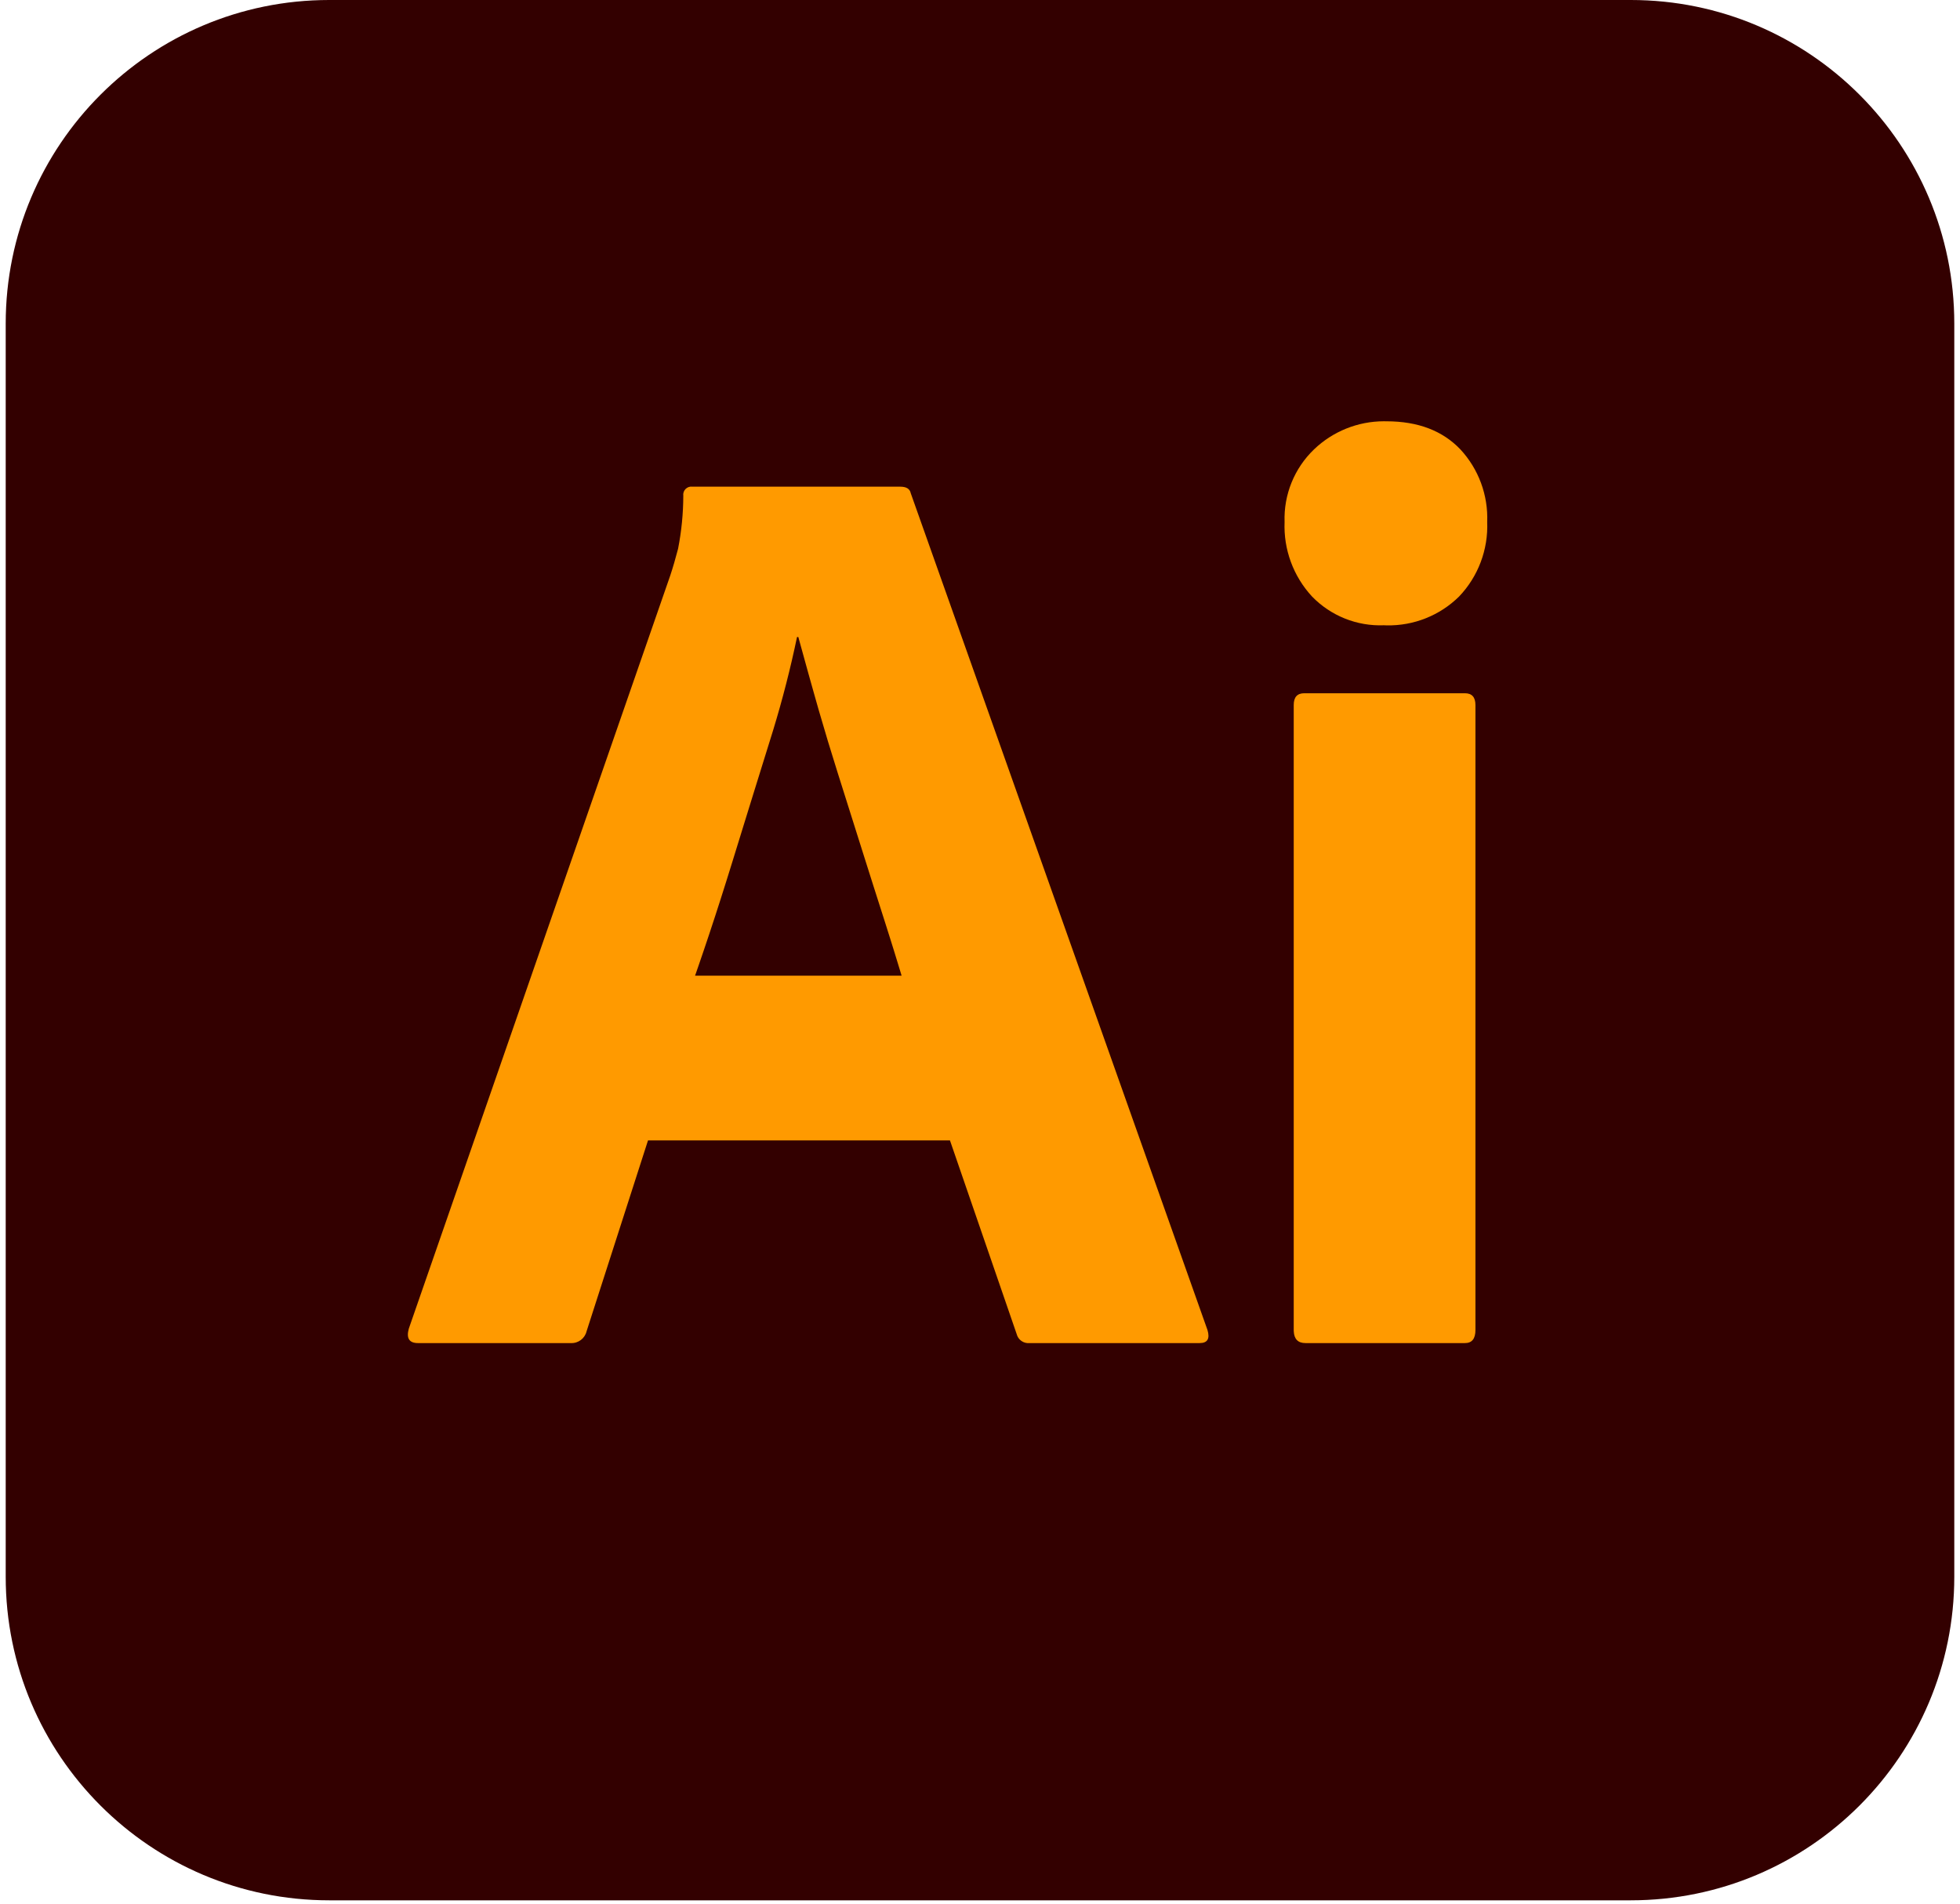
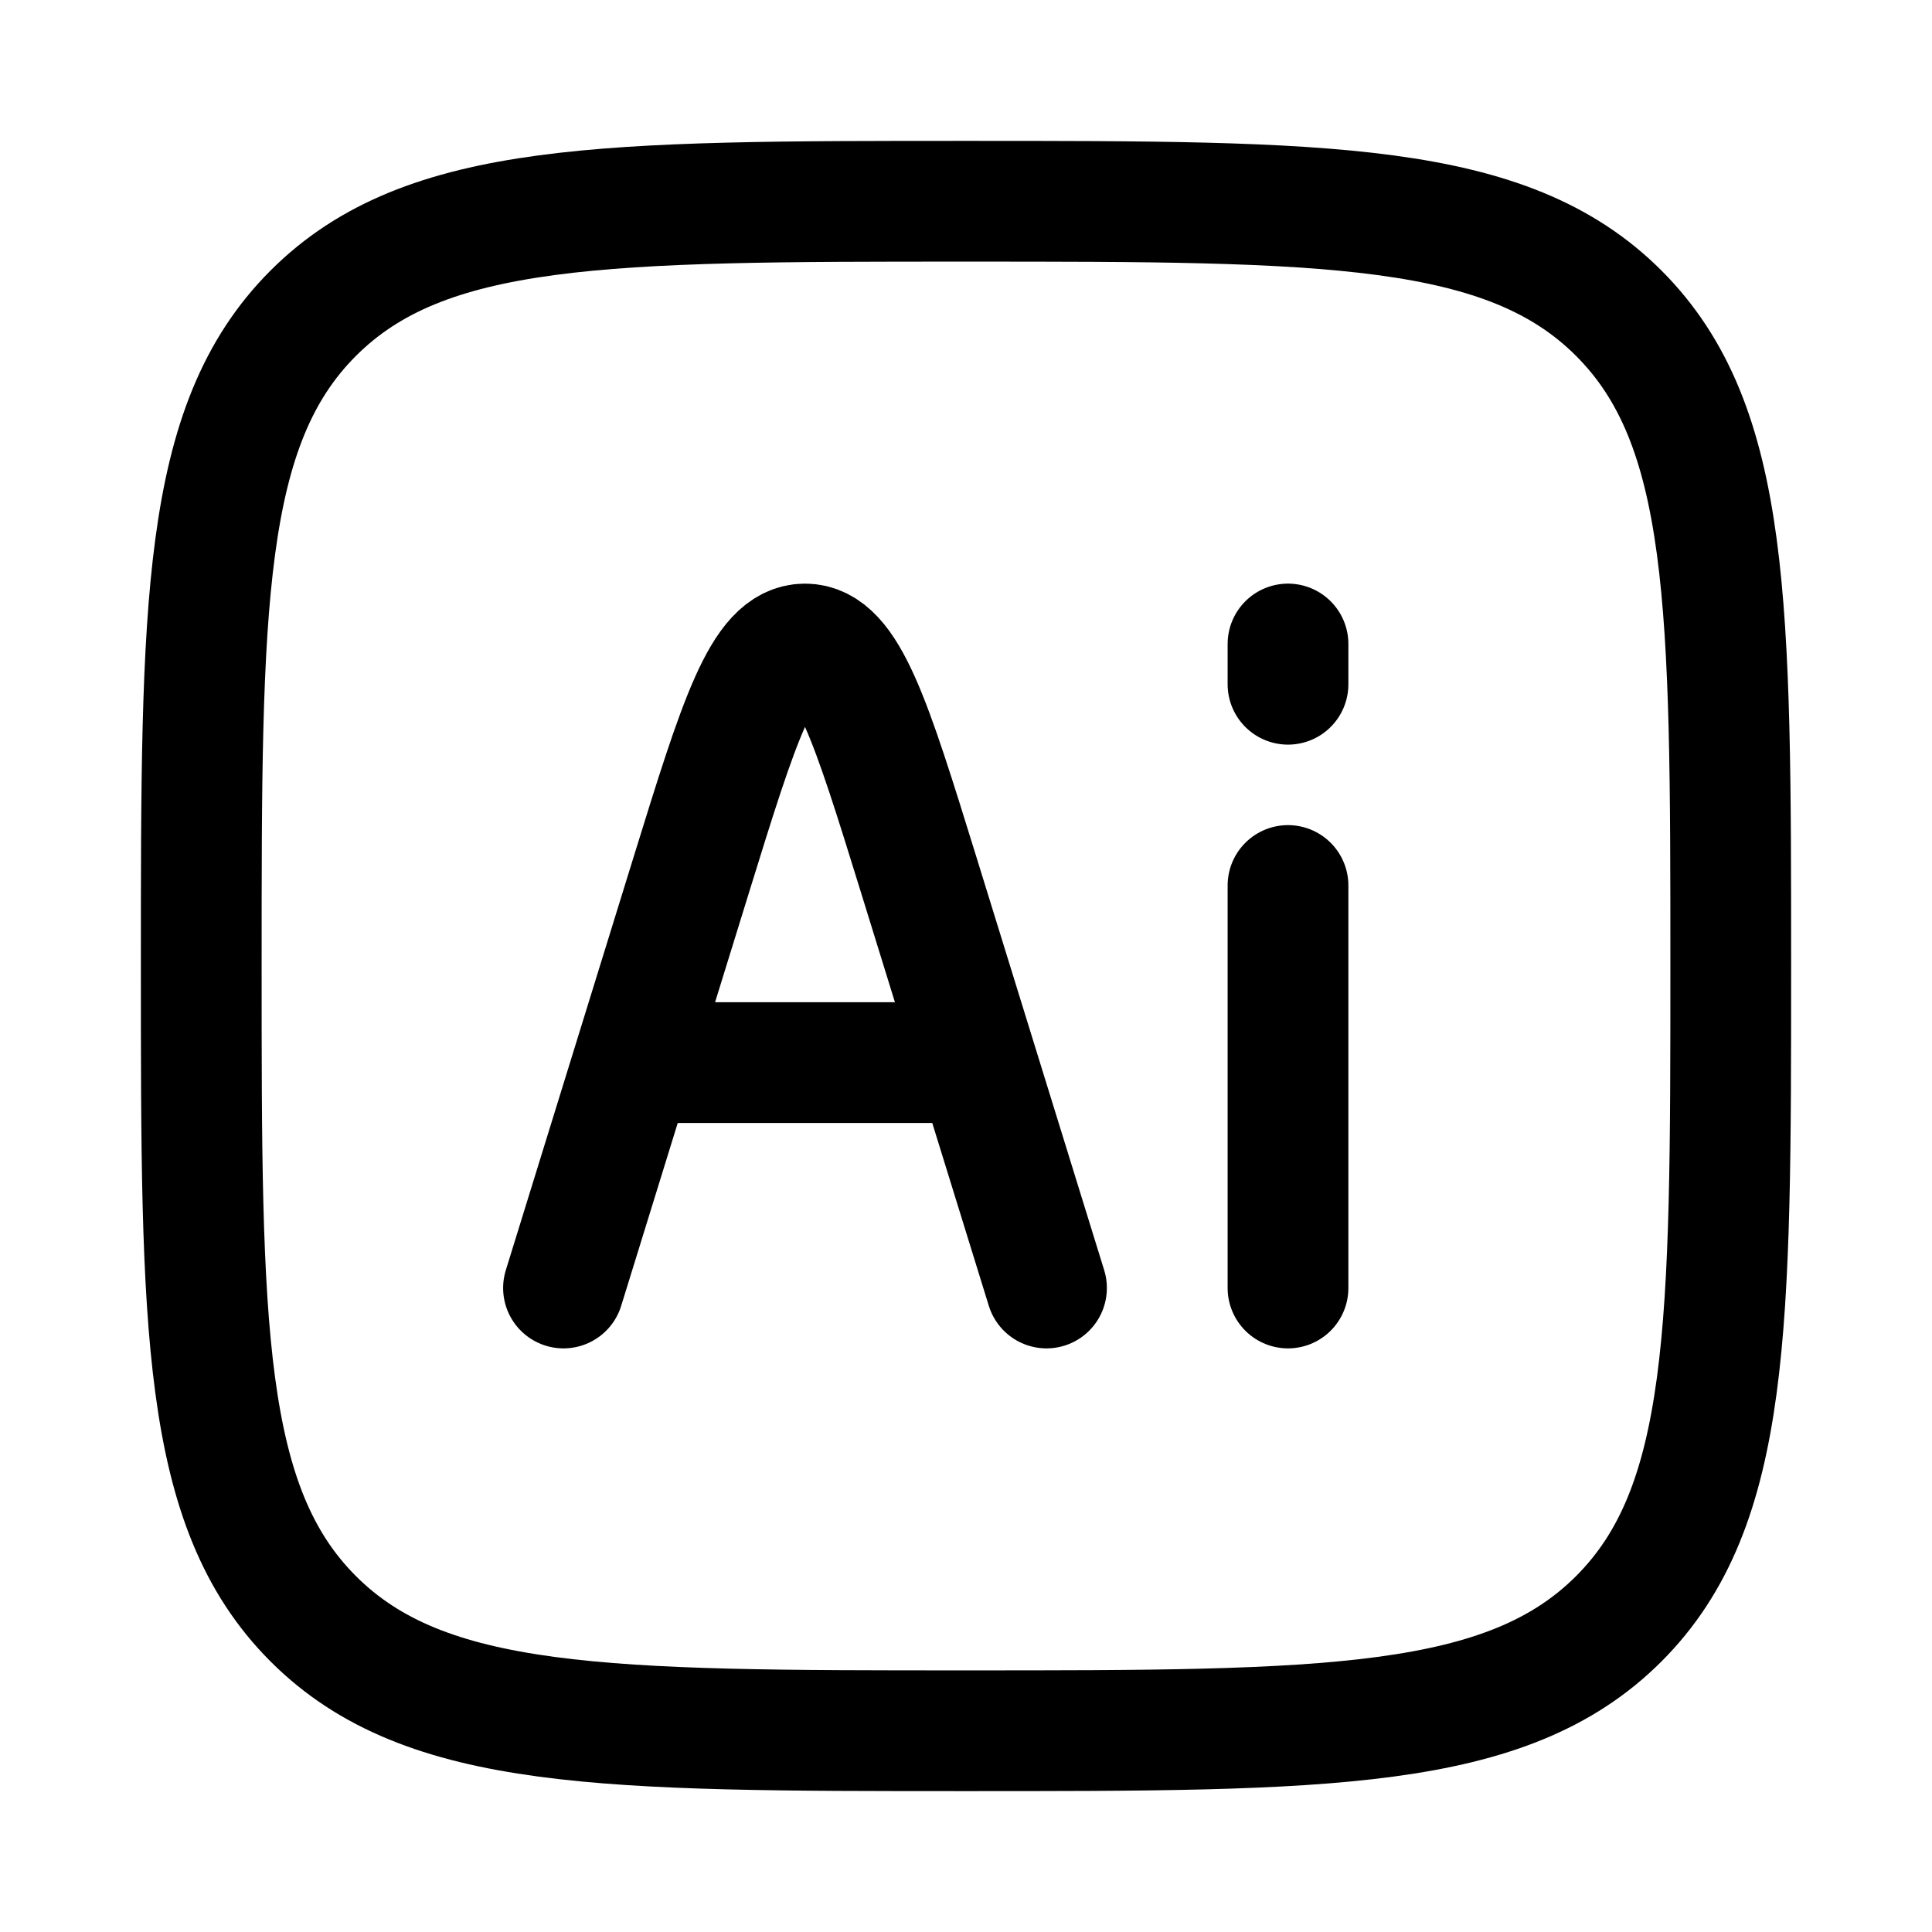
- <svg xmlns="http://www.w3.org/2000/svg" width="1.03em" height="1em" viewBox="0 0 256 250">
-   <rect width="256" height="249.6" fill="#300" rx="42.5" />
-   <path fill="#ff9a00" d="M124.054 149.79h-39.67l-8.072 25.073a2.02 2.02 0 0 1-2.061 1.546H54.158q-1.718 0-1.202-1.89l34.347-98.918q.515-1.545 1.03-3.52c.45-2.292.68-4.62.687-6.955a1.063 1.063 0 0 1 1.202-1.203h27.306q1.2 0 1.374.86l38.983 109.908q.515 1.72-1.03 1.718h-22.326a1.59 1.59 0 0 1-1.717-1.202zm-33.488-21.638H117.7l-.387-1.277l-.621-2.022l-.443-1.42l-.707-2.236l-1.503-4.707l-1.322-4.173l-3.433-10.87a334 334 0 0 1-2.46-8.138l-.628-2.21l-.734-2.613l-1.12-4.05l-.21-.763h-.171a139 139 0 0 1-3.136 12.23l-2.548 8.196l-1.402 4.528l-1.415 4.584q-.383 1.242-.765 2.456l-.76 2.398l-.756 2.342l-.752 2.284l-.748 2.227q-.372 1.1-.743 2.17zm90.501-46.025a12.46 12.46 0 0 1-9.445-3.778a13.6 13.6 0 0 1-3.607-9.789a12.6 12.6 0 0 1 3.864-9.53a13.27 13.27 0 0 1 9.165-3.697l.366.004q6.183 0 9.704 3.692a13.26 13.26 0 0 1 3.52 9.531a13.4 13.4 0 0 1-3.692 9.79a13.18 13.18 0 0 1-9.508 3.79zm-11.85 92.564V92.603q-.001-1.546 1.374-1.546h21.124q1.373 0 1.374 1.546v82.088q0 1.72-1.374 1.718h-20.952q-1.464 0-1.541-1.542z" />
+ <svg xmlns="http://www.w3.org/2000/svg" width="32" height="32" viewBox="0 0 24 24">
+   <g fill="none" stroke="currentColor" stroke-linecap="round" stroke-linejoin="round" stroke-width="1.5" color="currentColor">
+     <path d="M2.5 12c0-4.478 0-6.718 1.391-8.109S7.521 2.5 12 2.5c4.478 0 6.718 0 8.109 1.391S21.5 7.521 21.5 12c0 4.478 0 6.718-1.391 8.109S16.479 21.5 12 21.5c-4.478 0-6.718 0-8.109-1.391S2.5 16.479 2.5 12" />
+     <path d="m13 16l-.866-2.8M7 16l.866-2.8m0 0l.724-2.341C9.18 8.953 9.475 8 10 8s.82.953 1.41 2.859l.724 2.341m-4.268 0h4.268M16 16v-5m0-2.5V8" />
+   </g>
</svg>
